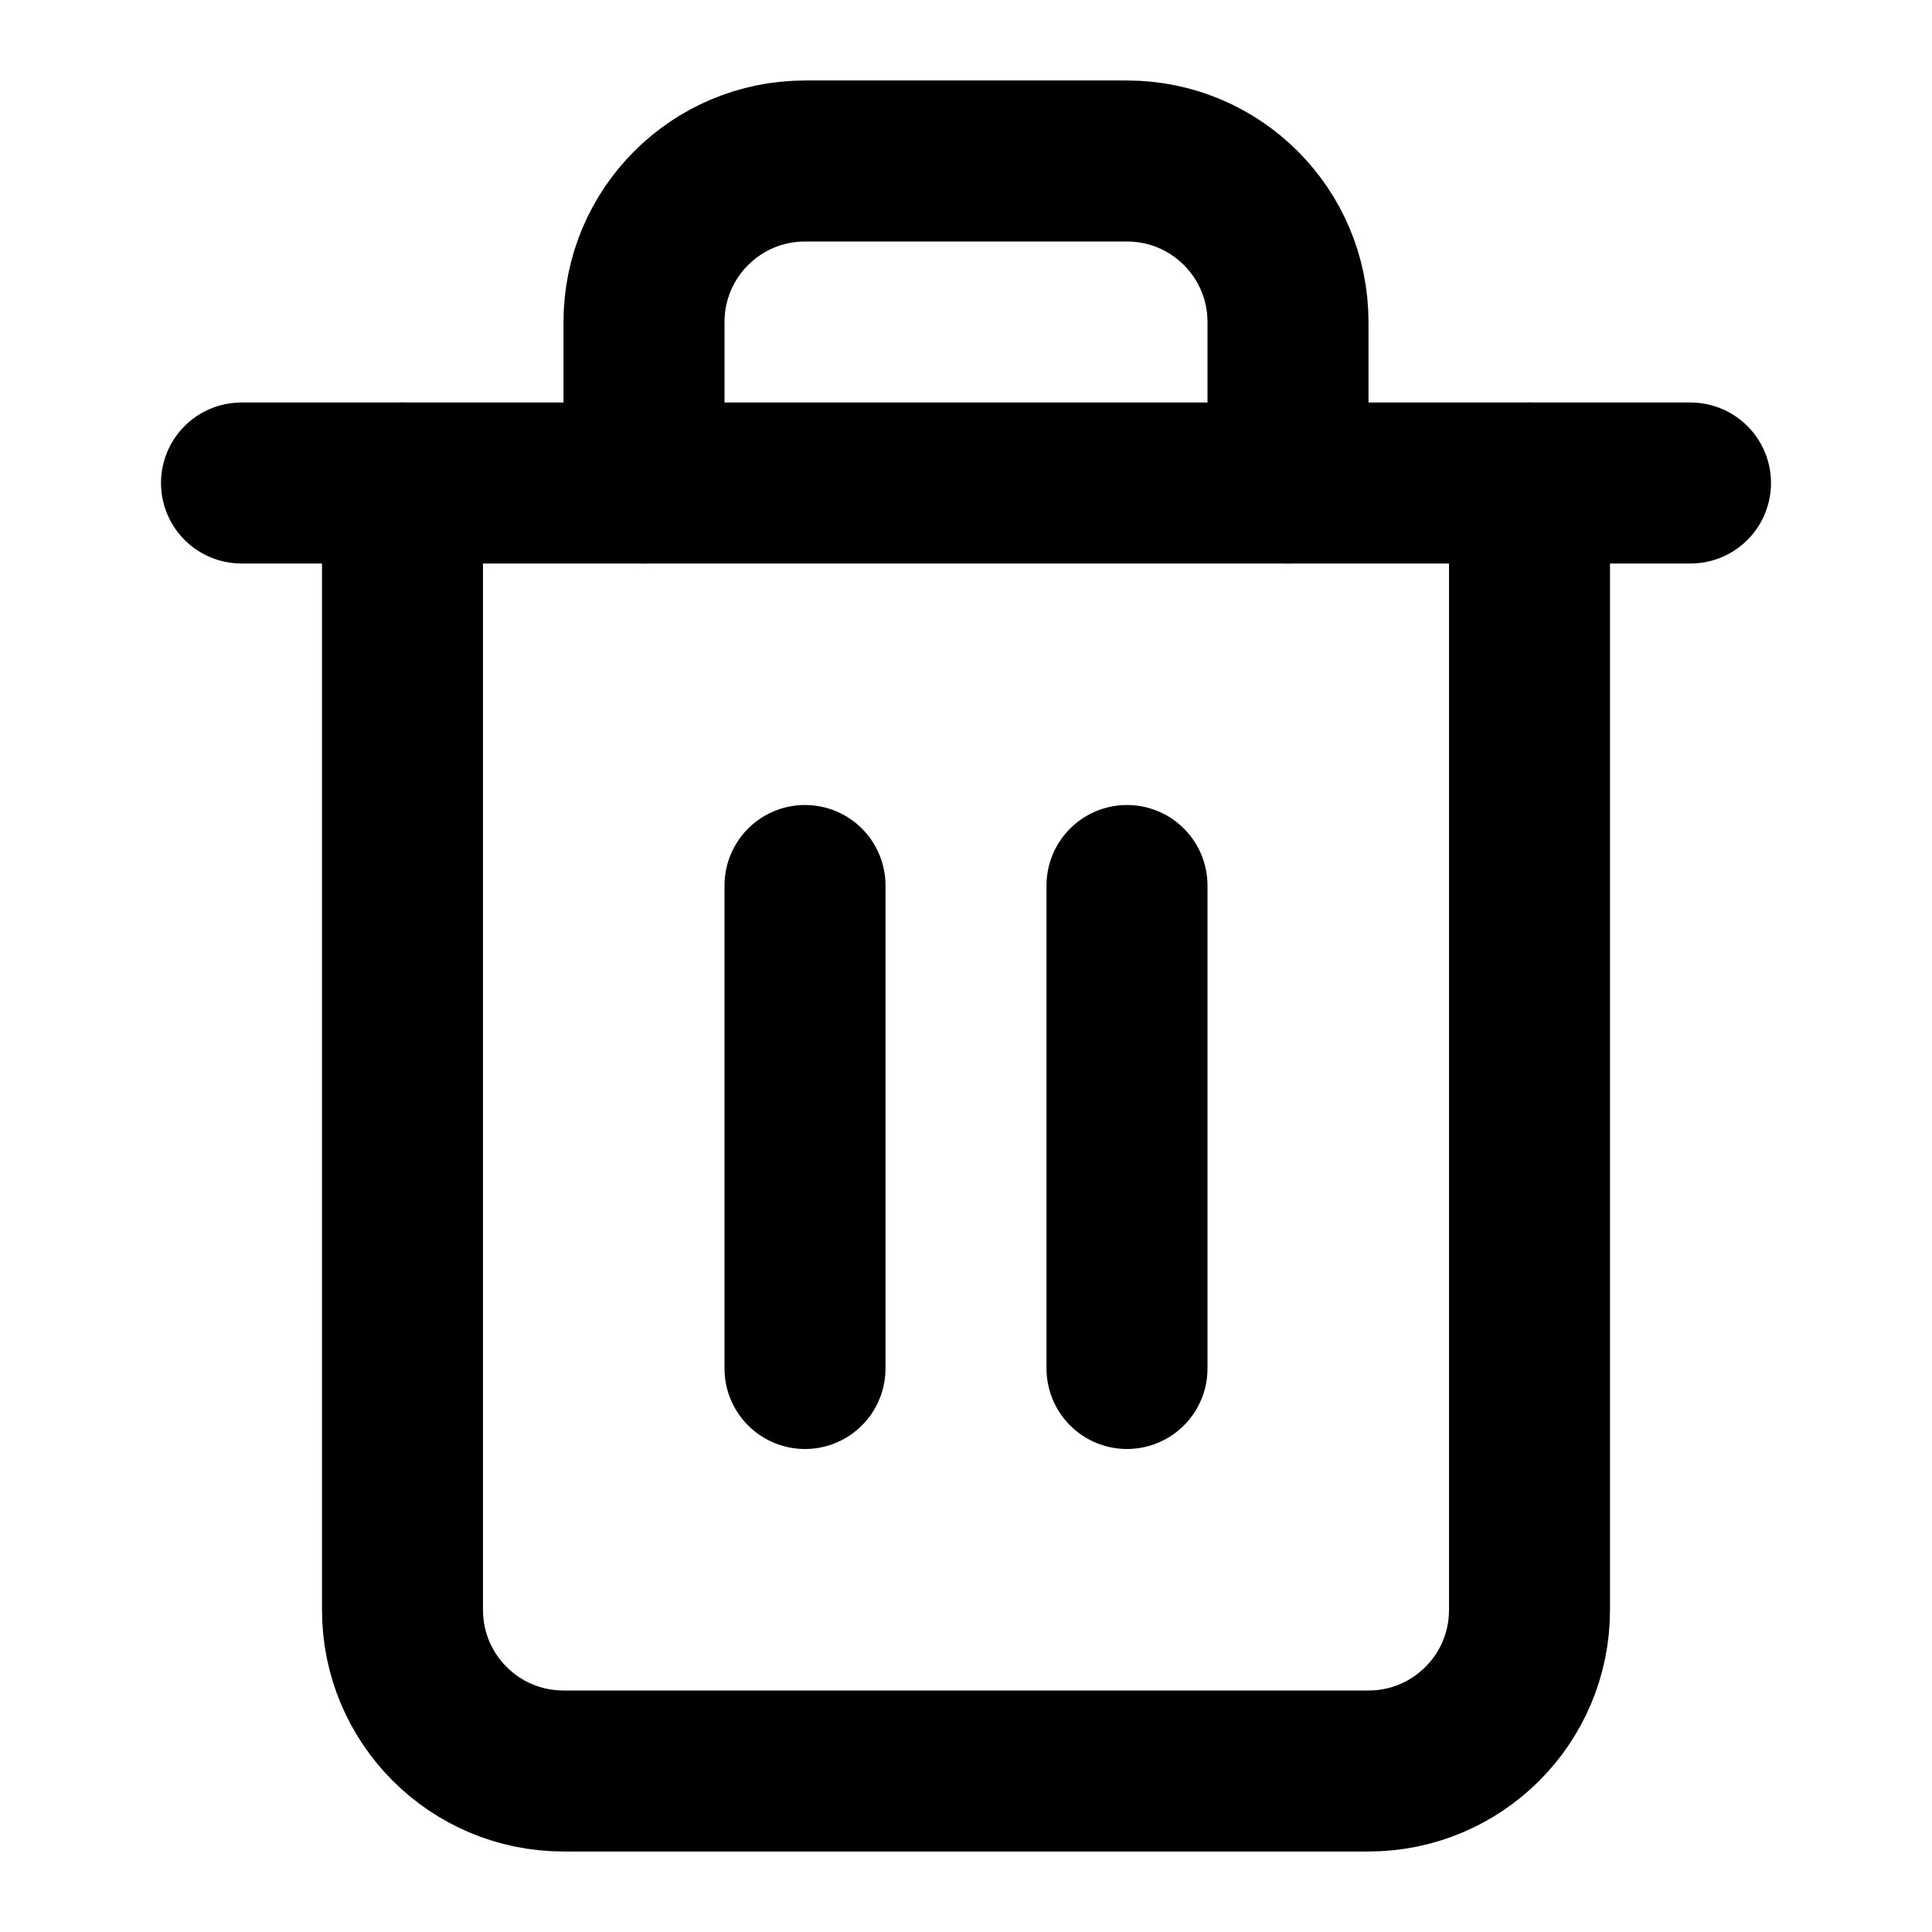
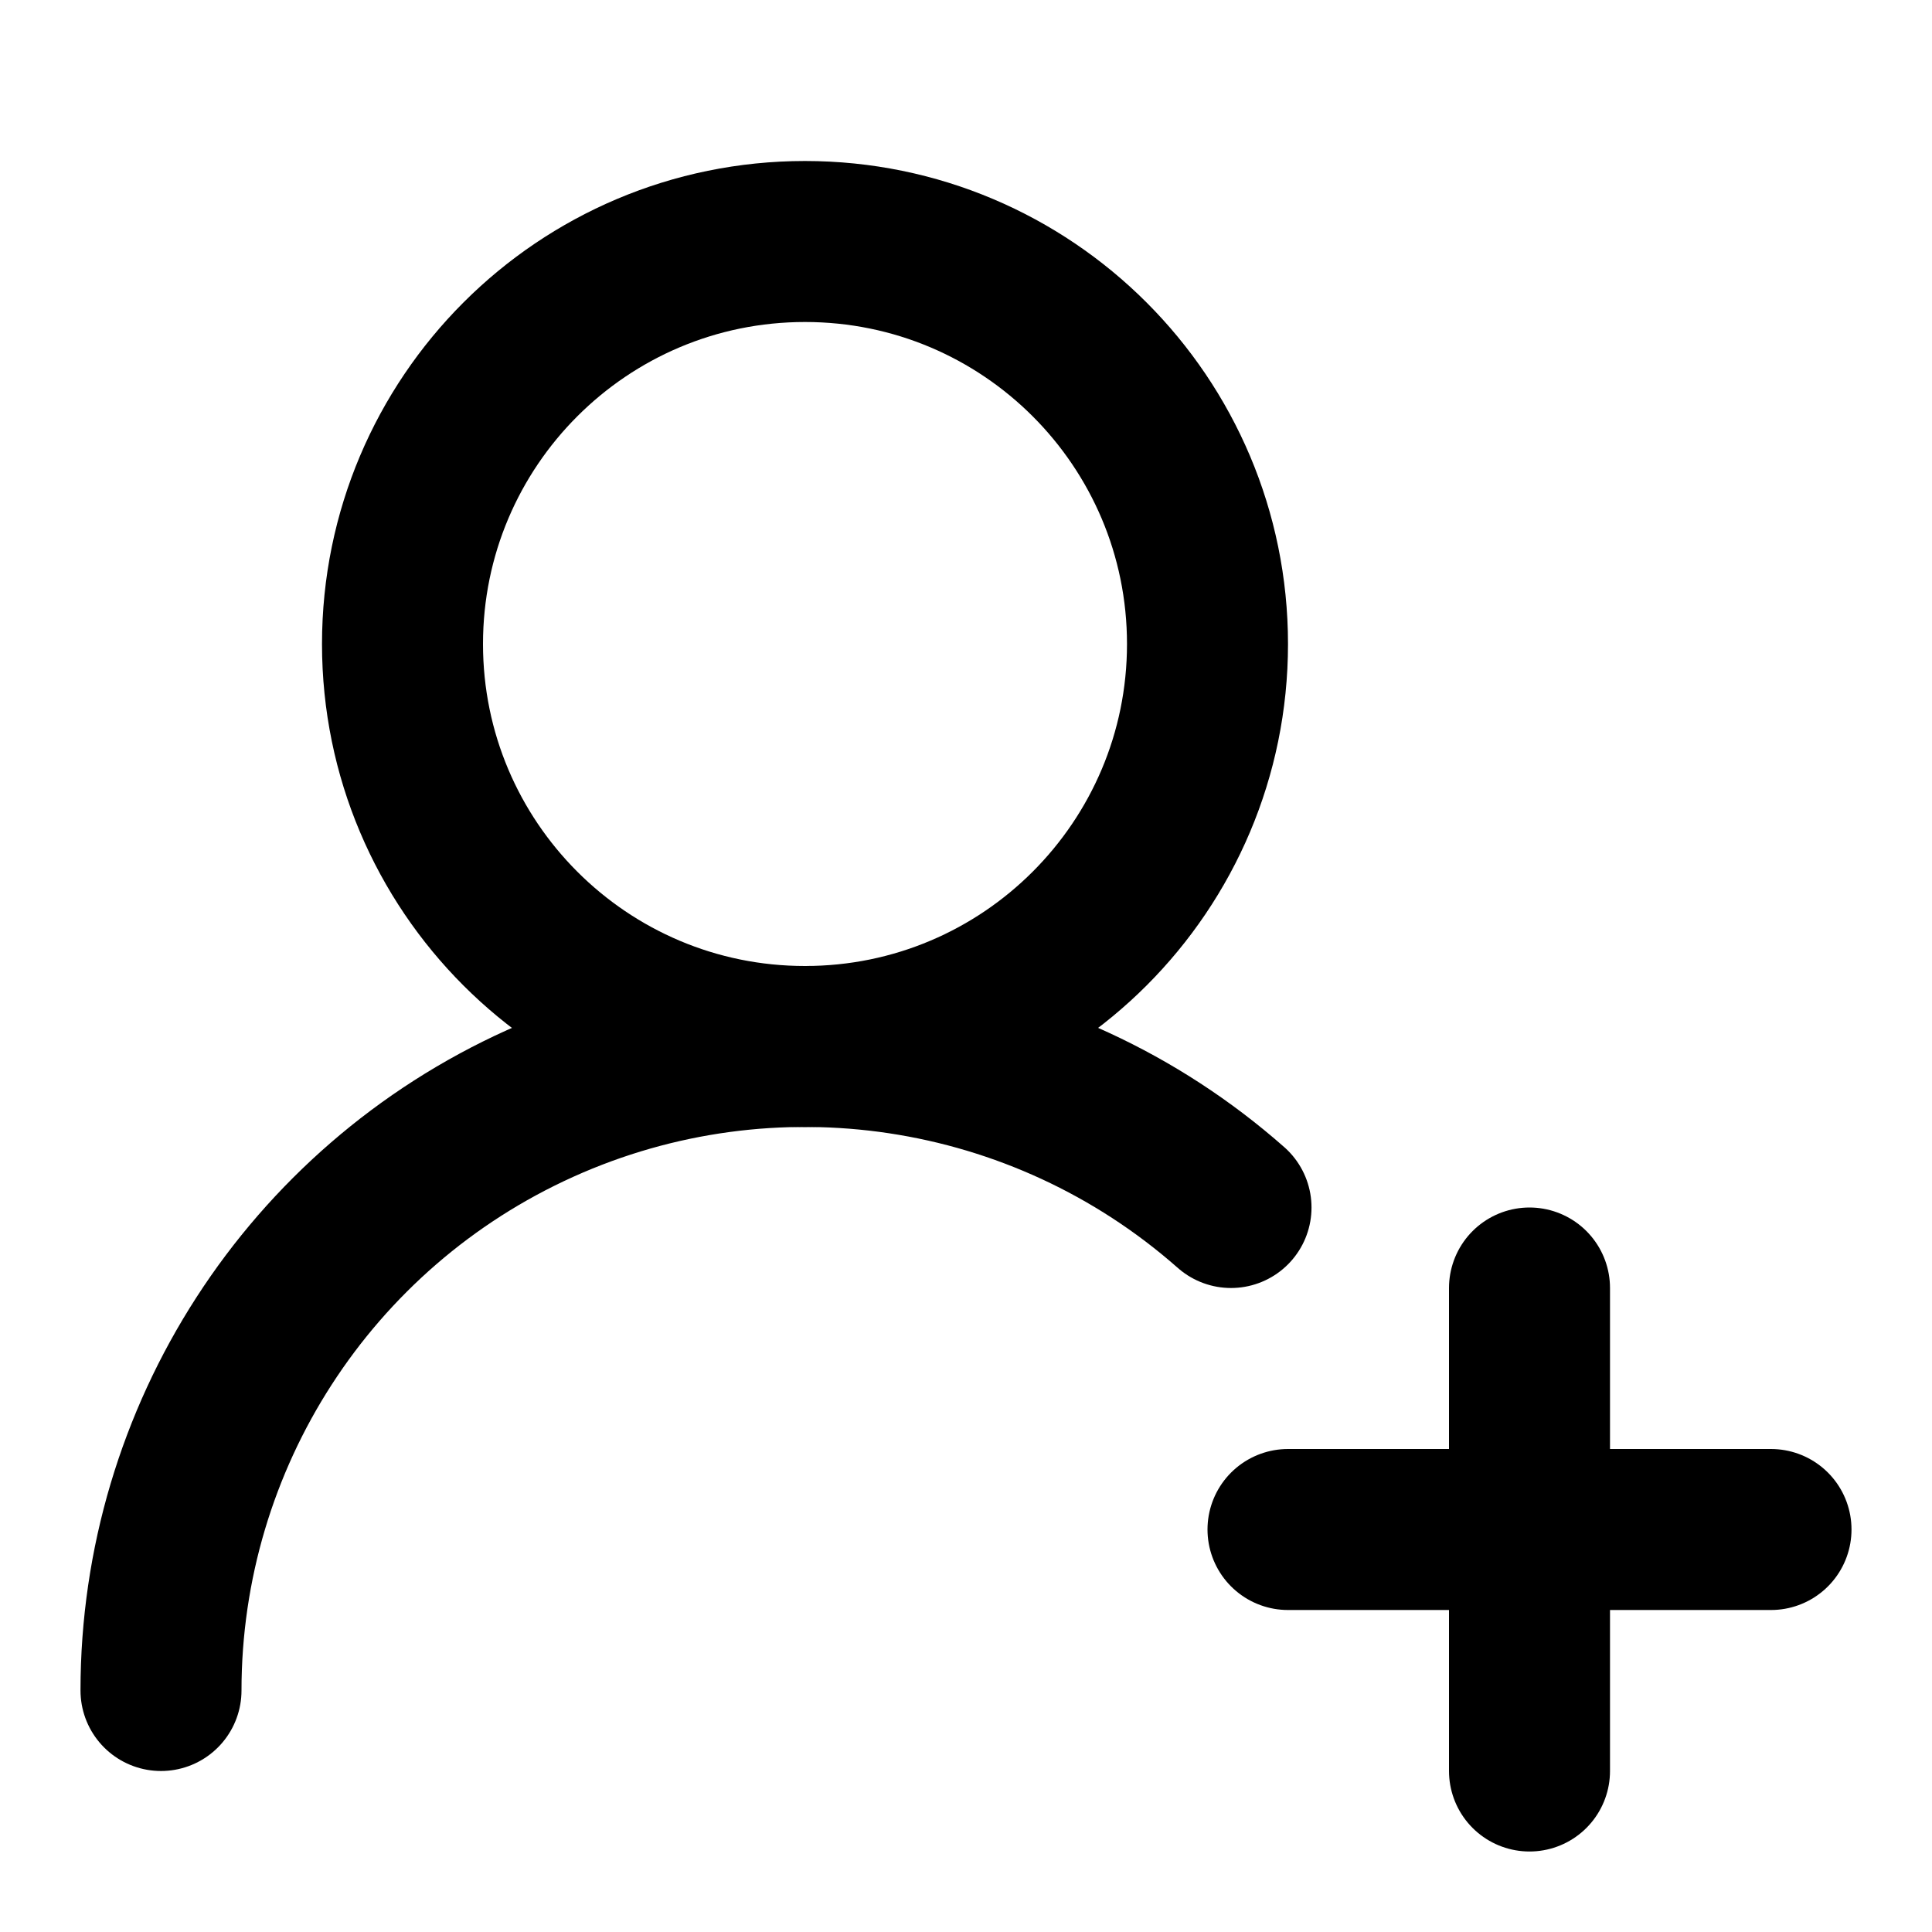
<svg xmlns="http://www.w3.org/2000/svg" width="24" height="24" viewBox="0 0 24 24" fill="none" stroke="currentColor" stroke-width="2" stroke-linecap="round" stroke-linejoin="round">
-   <path d="M10 11v6" />
-   <path d="M14 11v6" />
-   <path d="M19 6v14a2 2 0 0 1-2 2H7a2 2 0 0 1-2-2V6" />
-   <path d="M3 6h18" />
-   <path d="M8 6V4a2 2 0 0 1 2-2h4a2 2 0 0 1 2 2v2" />
+   <path d="M2 21a8 8 0 0 1 13.292-6" />
+   <circle cx="10" cy="8" r="5" />
+   <path d="M19 16v6" />
+   <path d="M22 19h-6" />
</svg>
